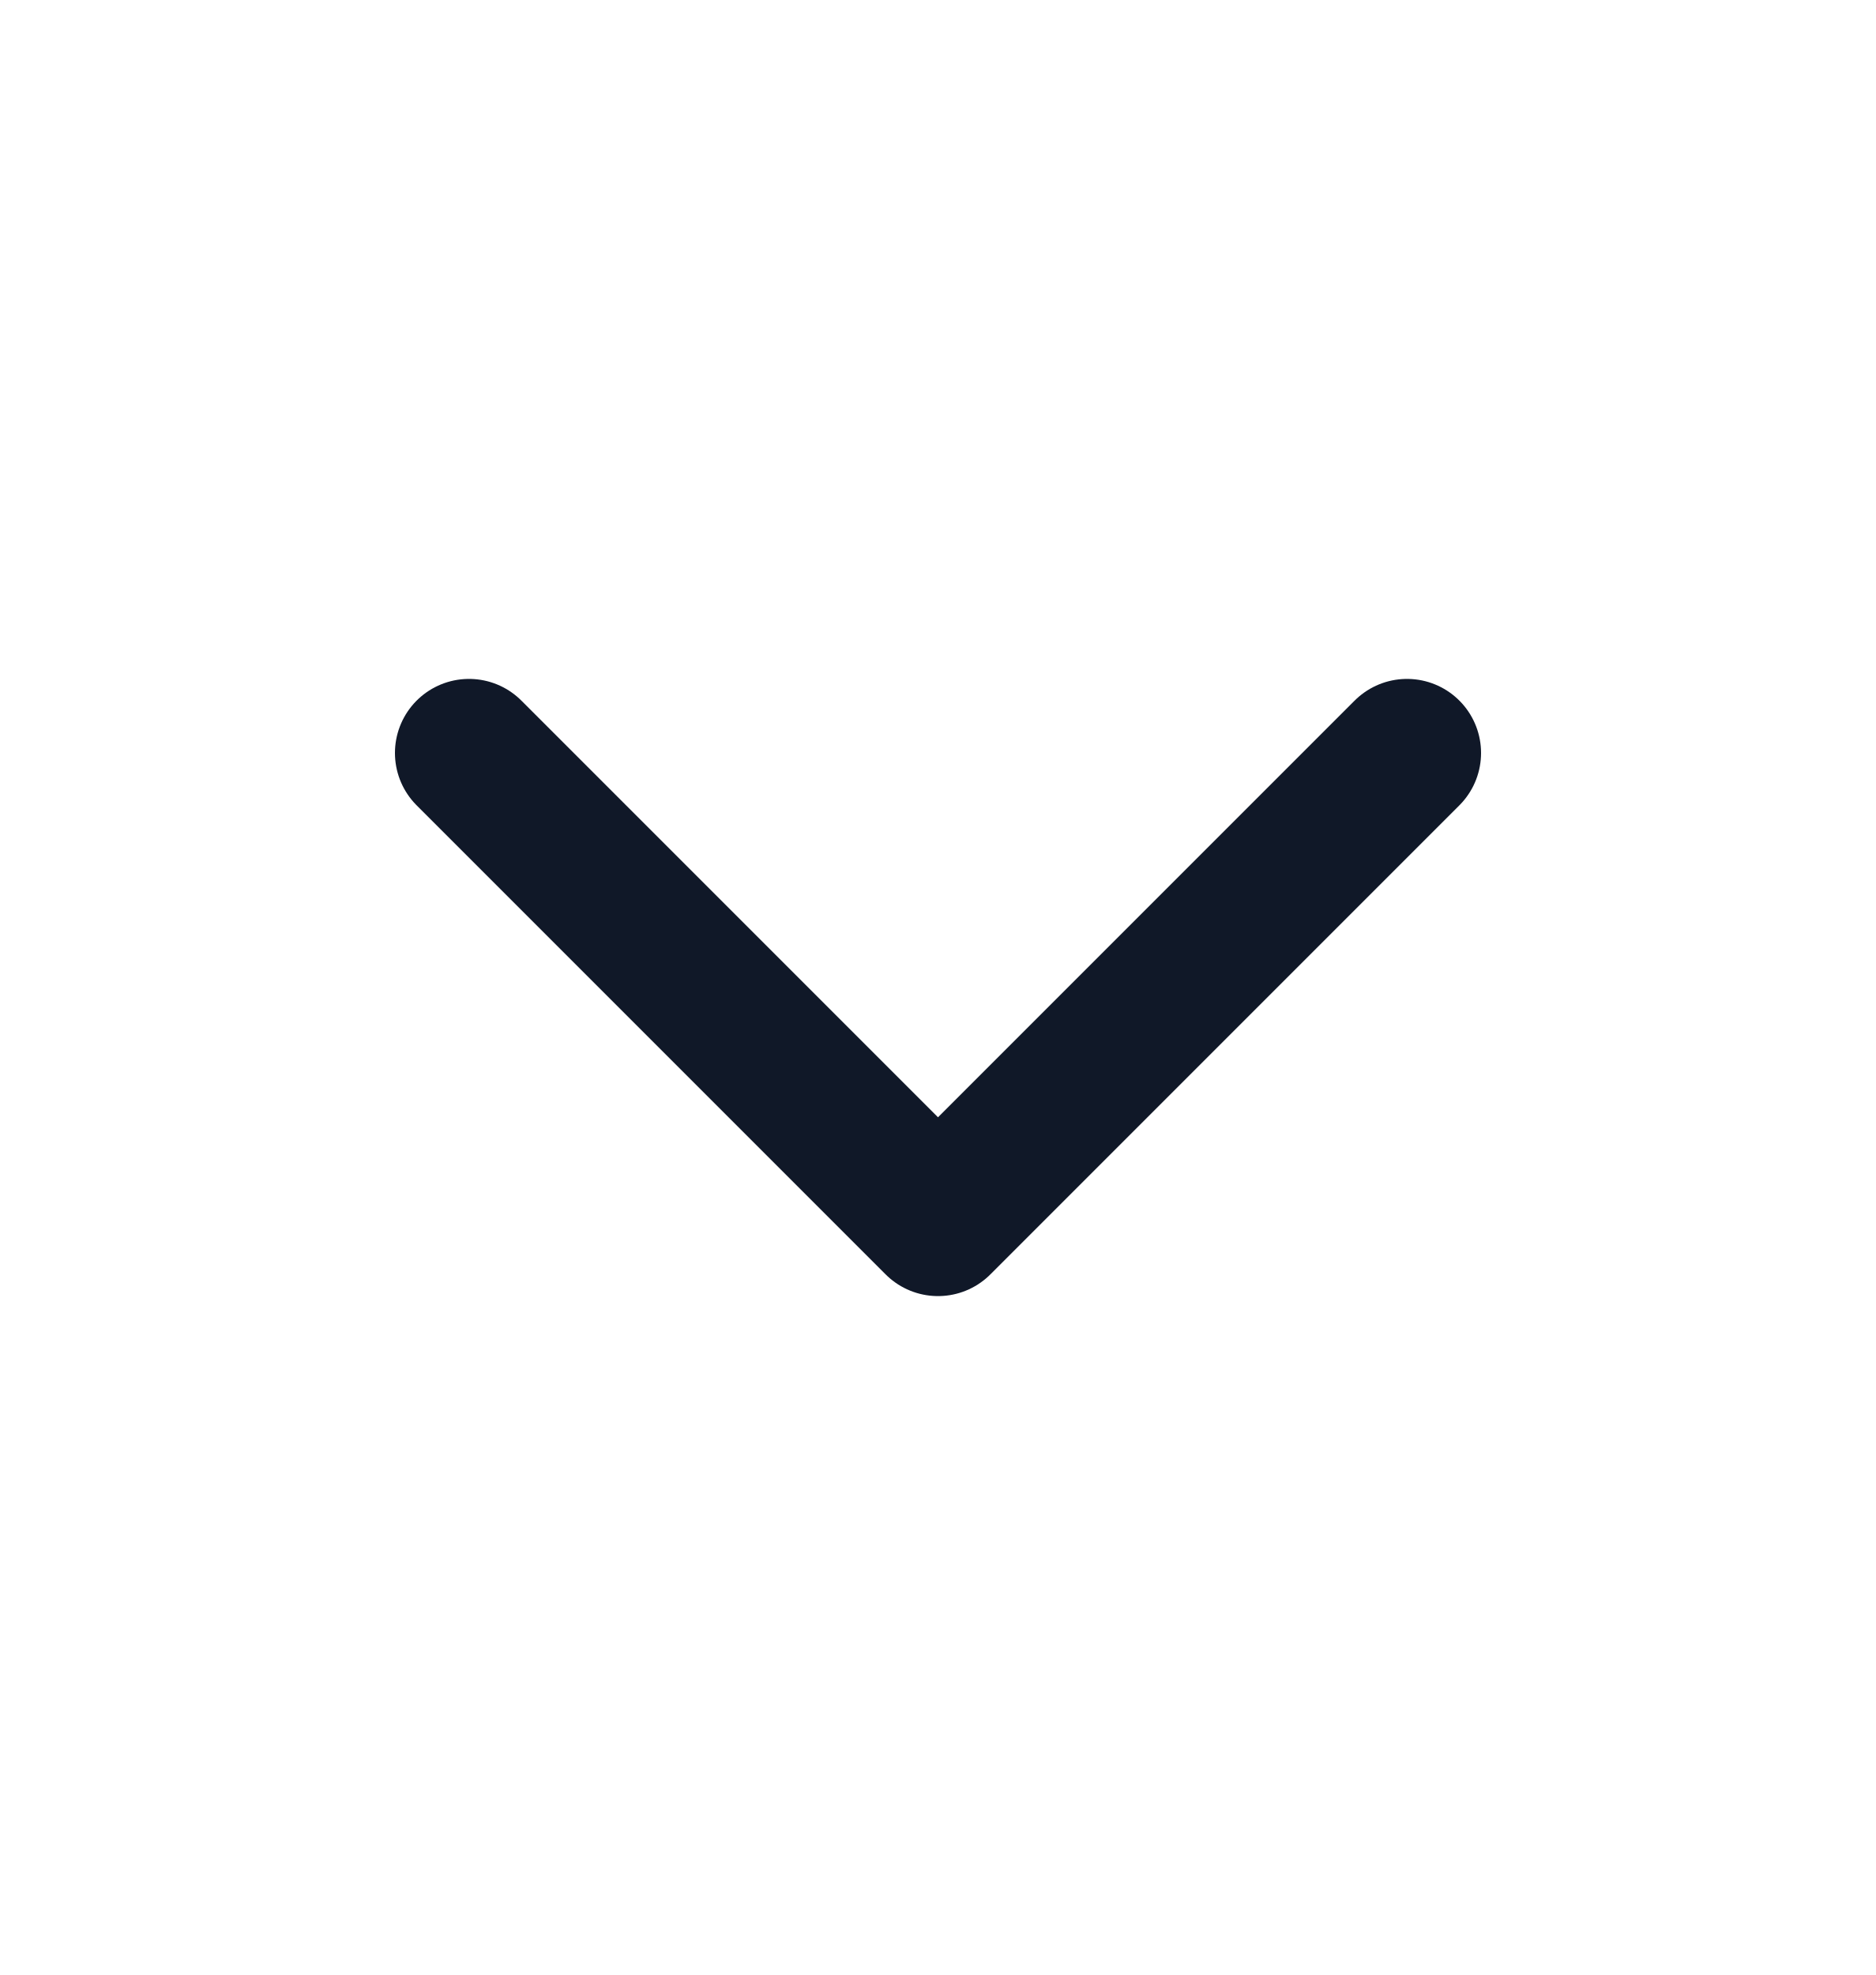
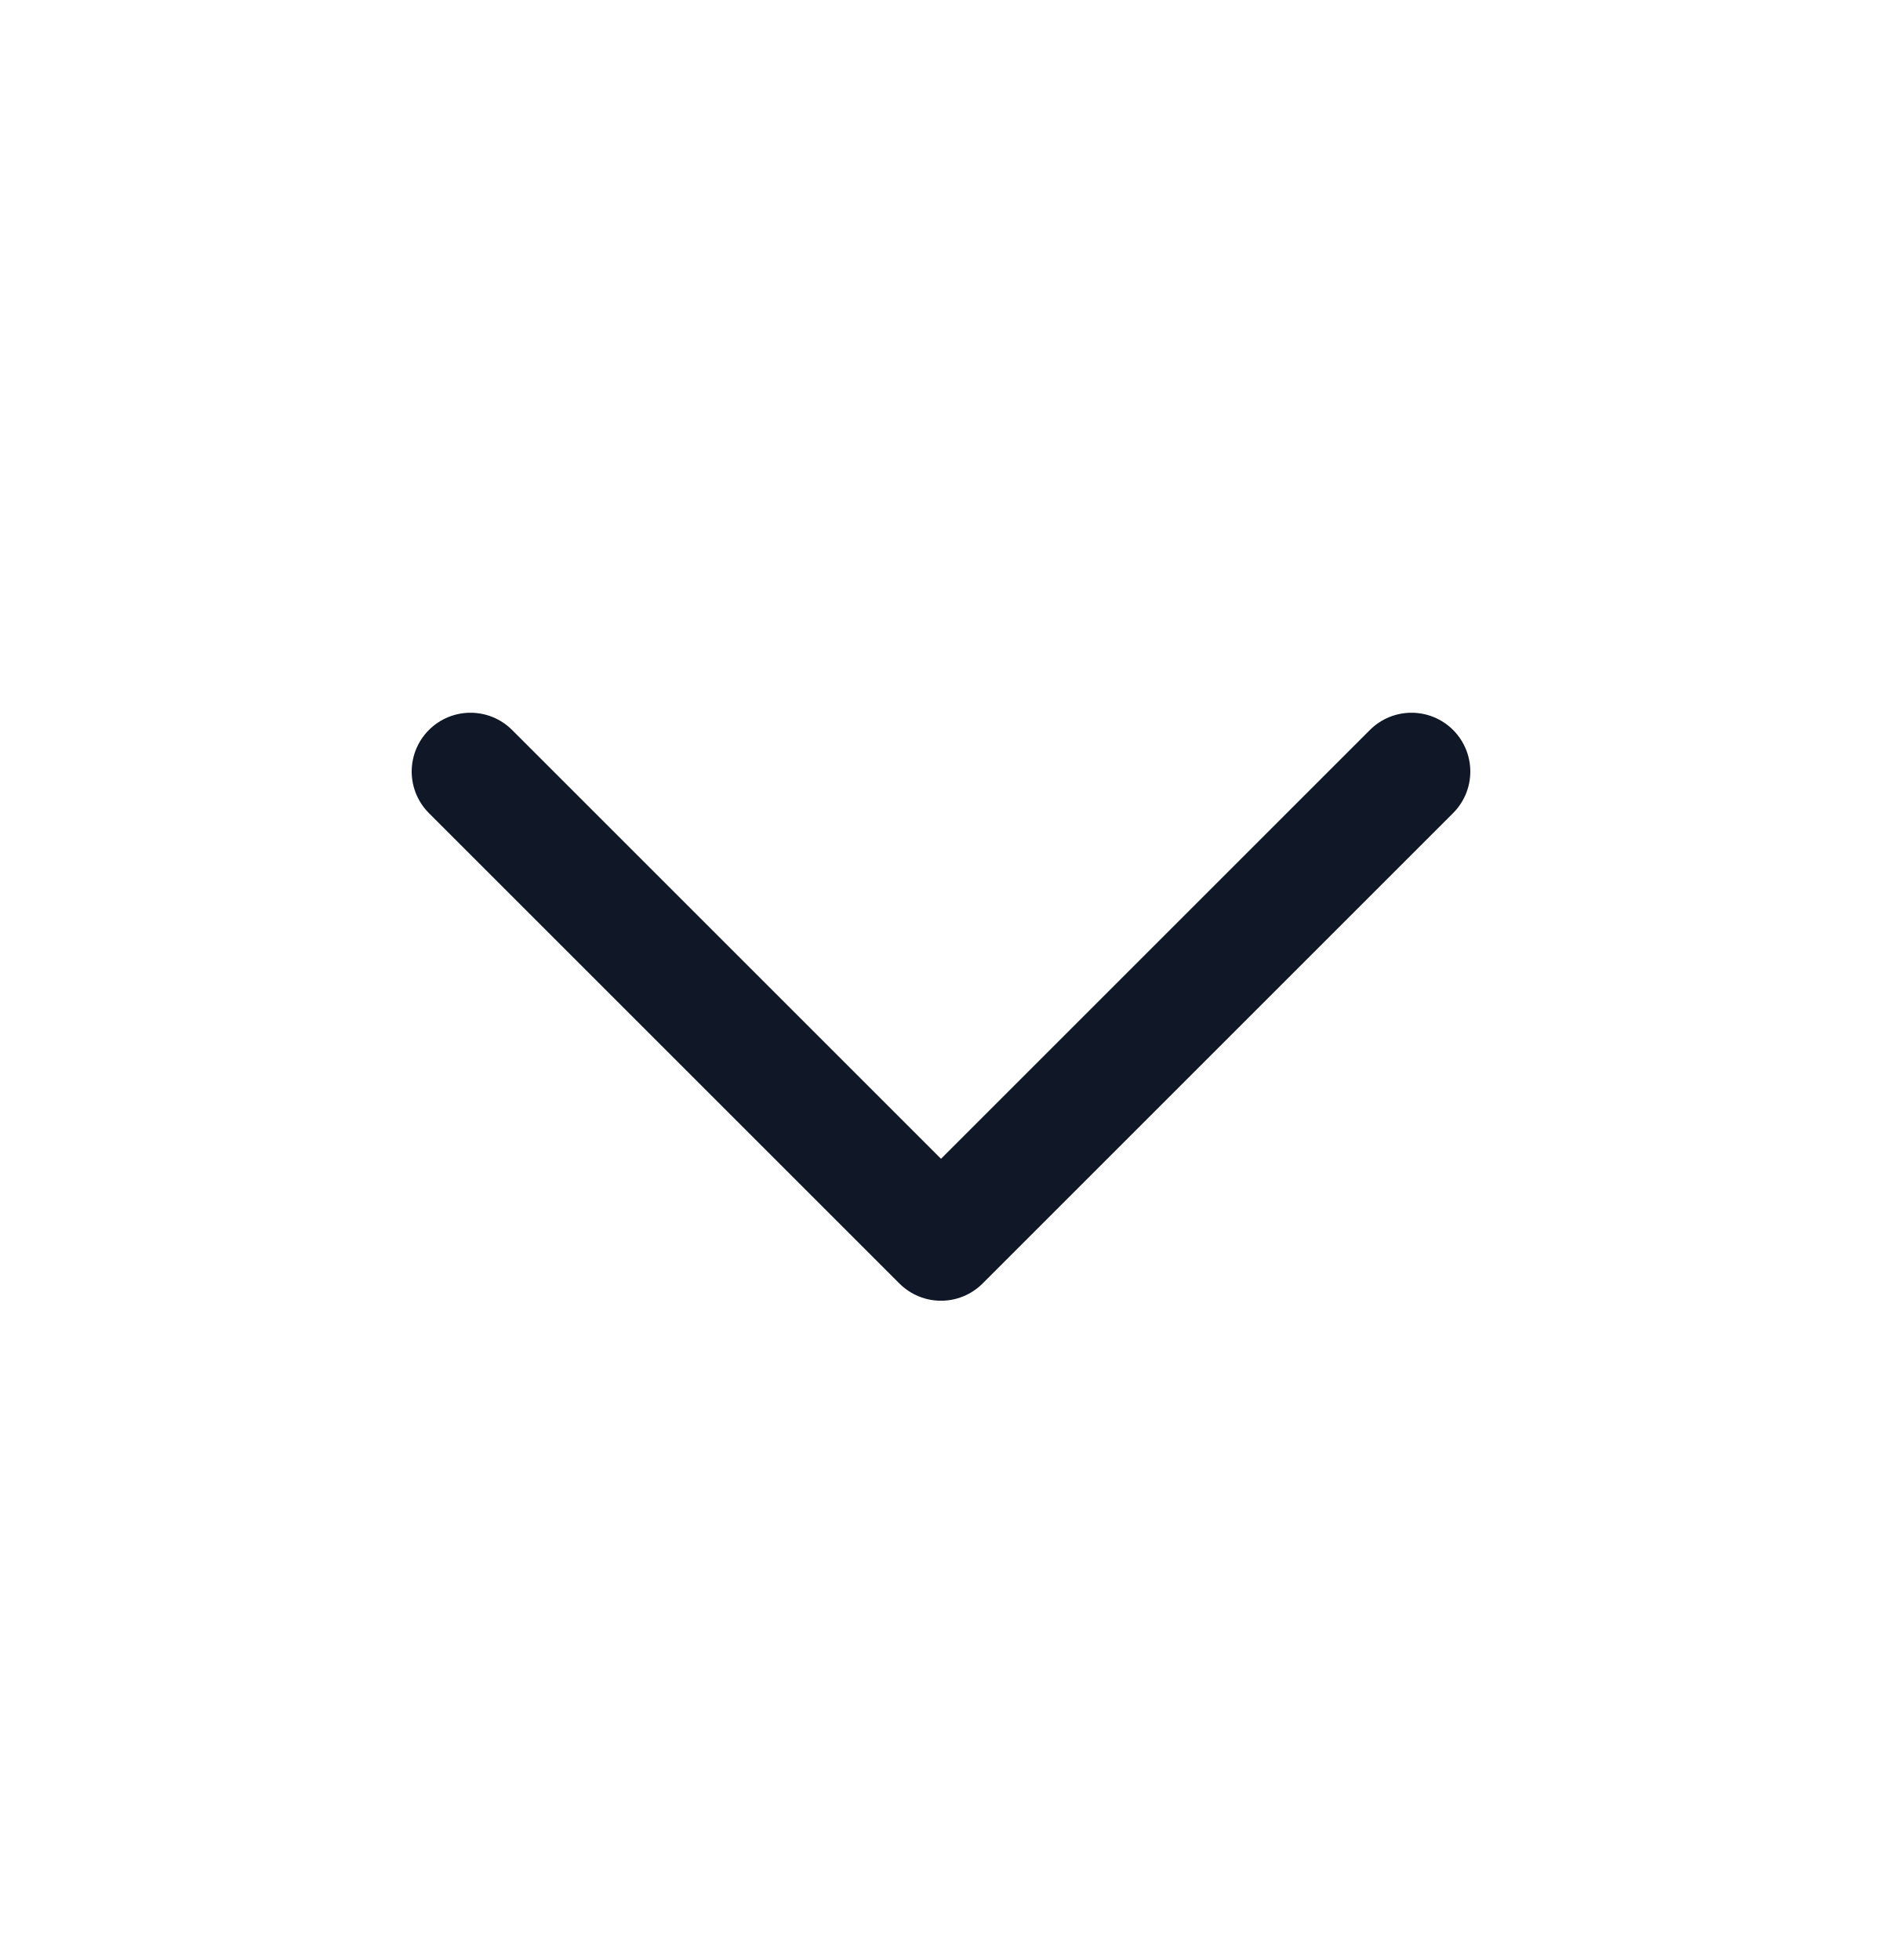
- <svg xmlns="http://www.w3.org/2000/svg" width="19" height="20" viewBox="0 0 19 20" fill="none">
-   <path d="M4.75 7.625L9.5 12.375L14.25 7.625" stroke="#101828" stroke-width="1.5" stroke-linecap="round" stroke-linejoin="round" />
+ <svg xmlns="http://www.w3.org/2000/svg" width="24" height="25" viewBox="0 0 24 25" fill="none">
+   <path d="M6 9.841L12 15.841L18 9.841" stroke="#101828" stroke-width="1.5" stroke-linecap="round" stroke-linejoin="round" />
</svg>
